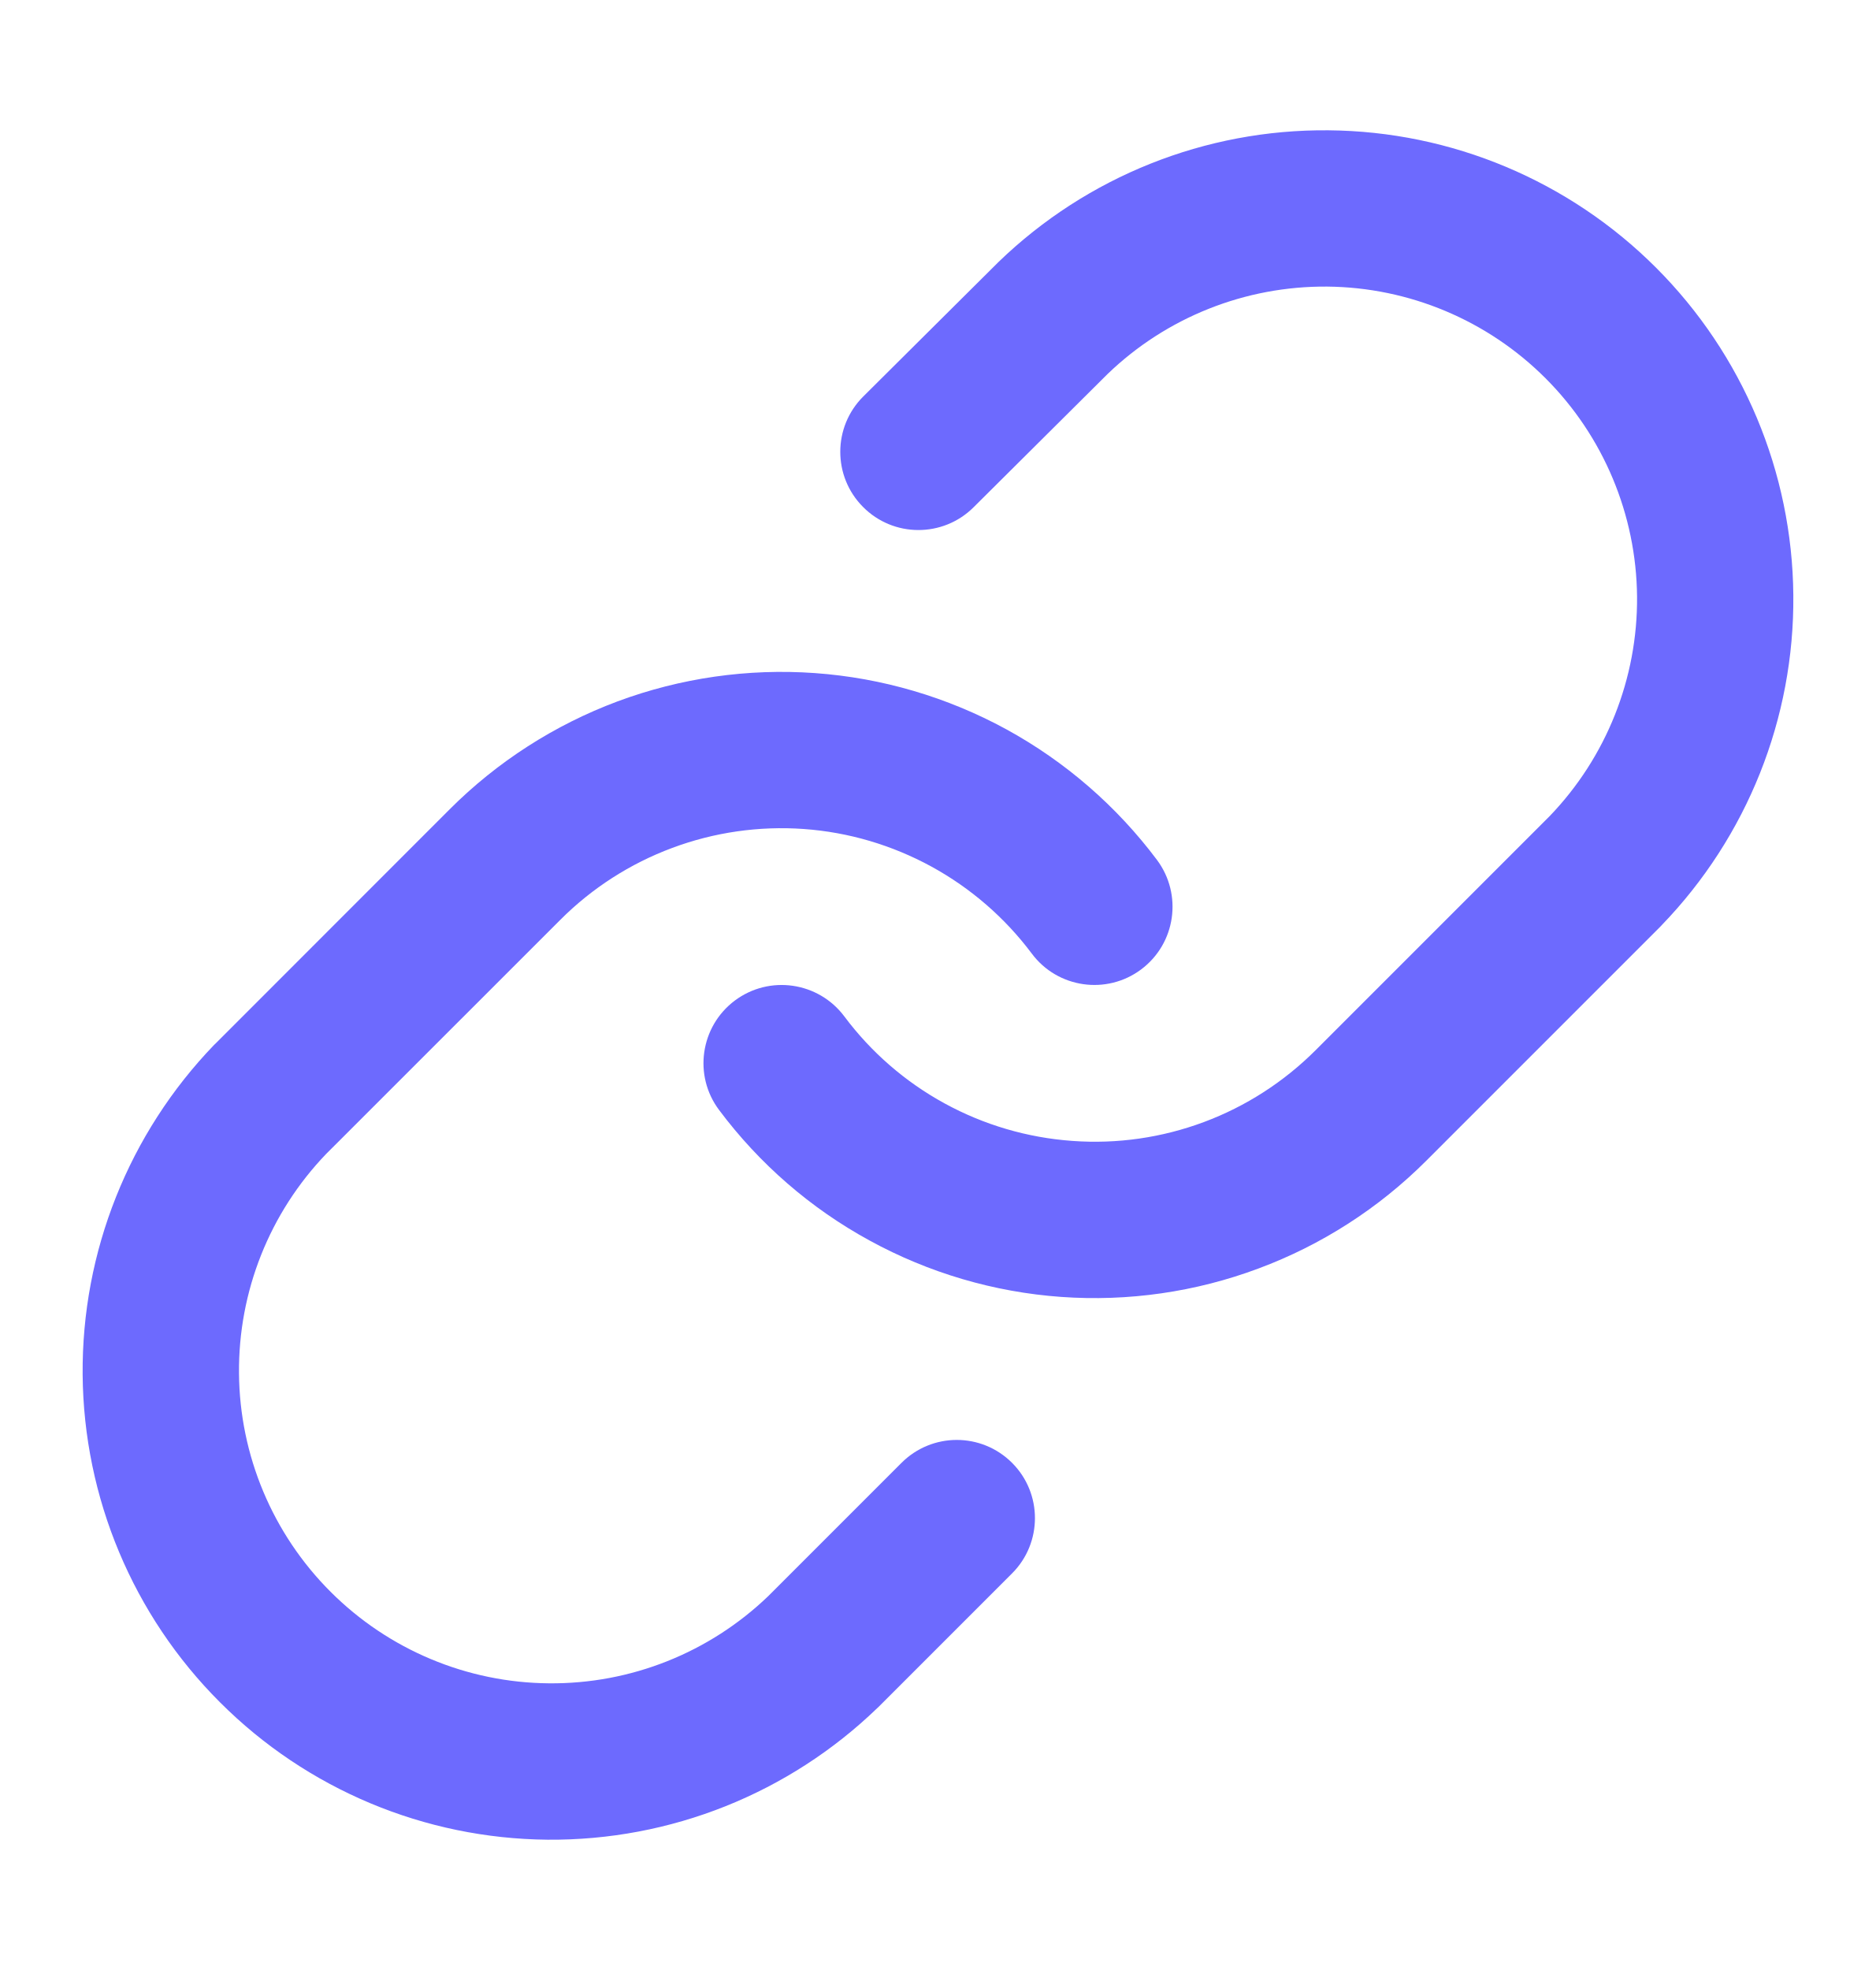
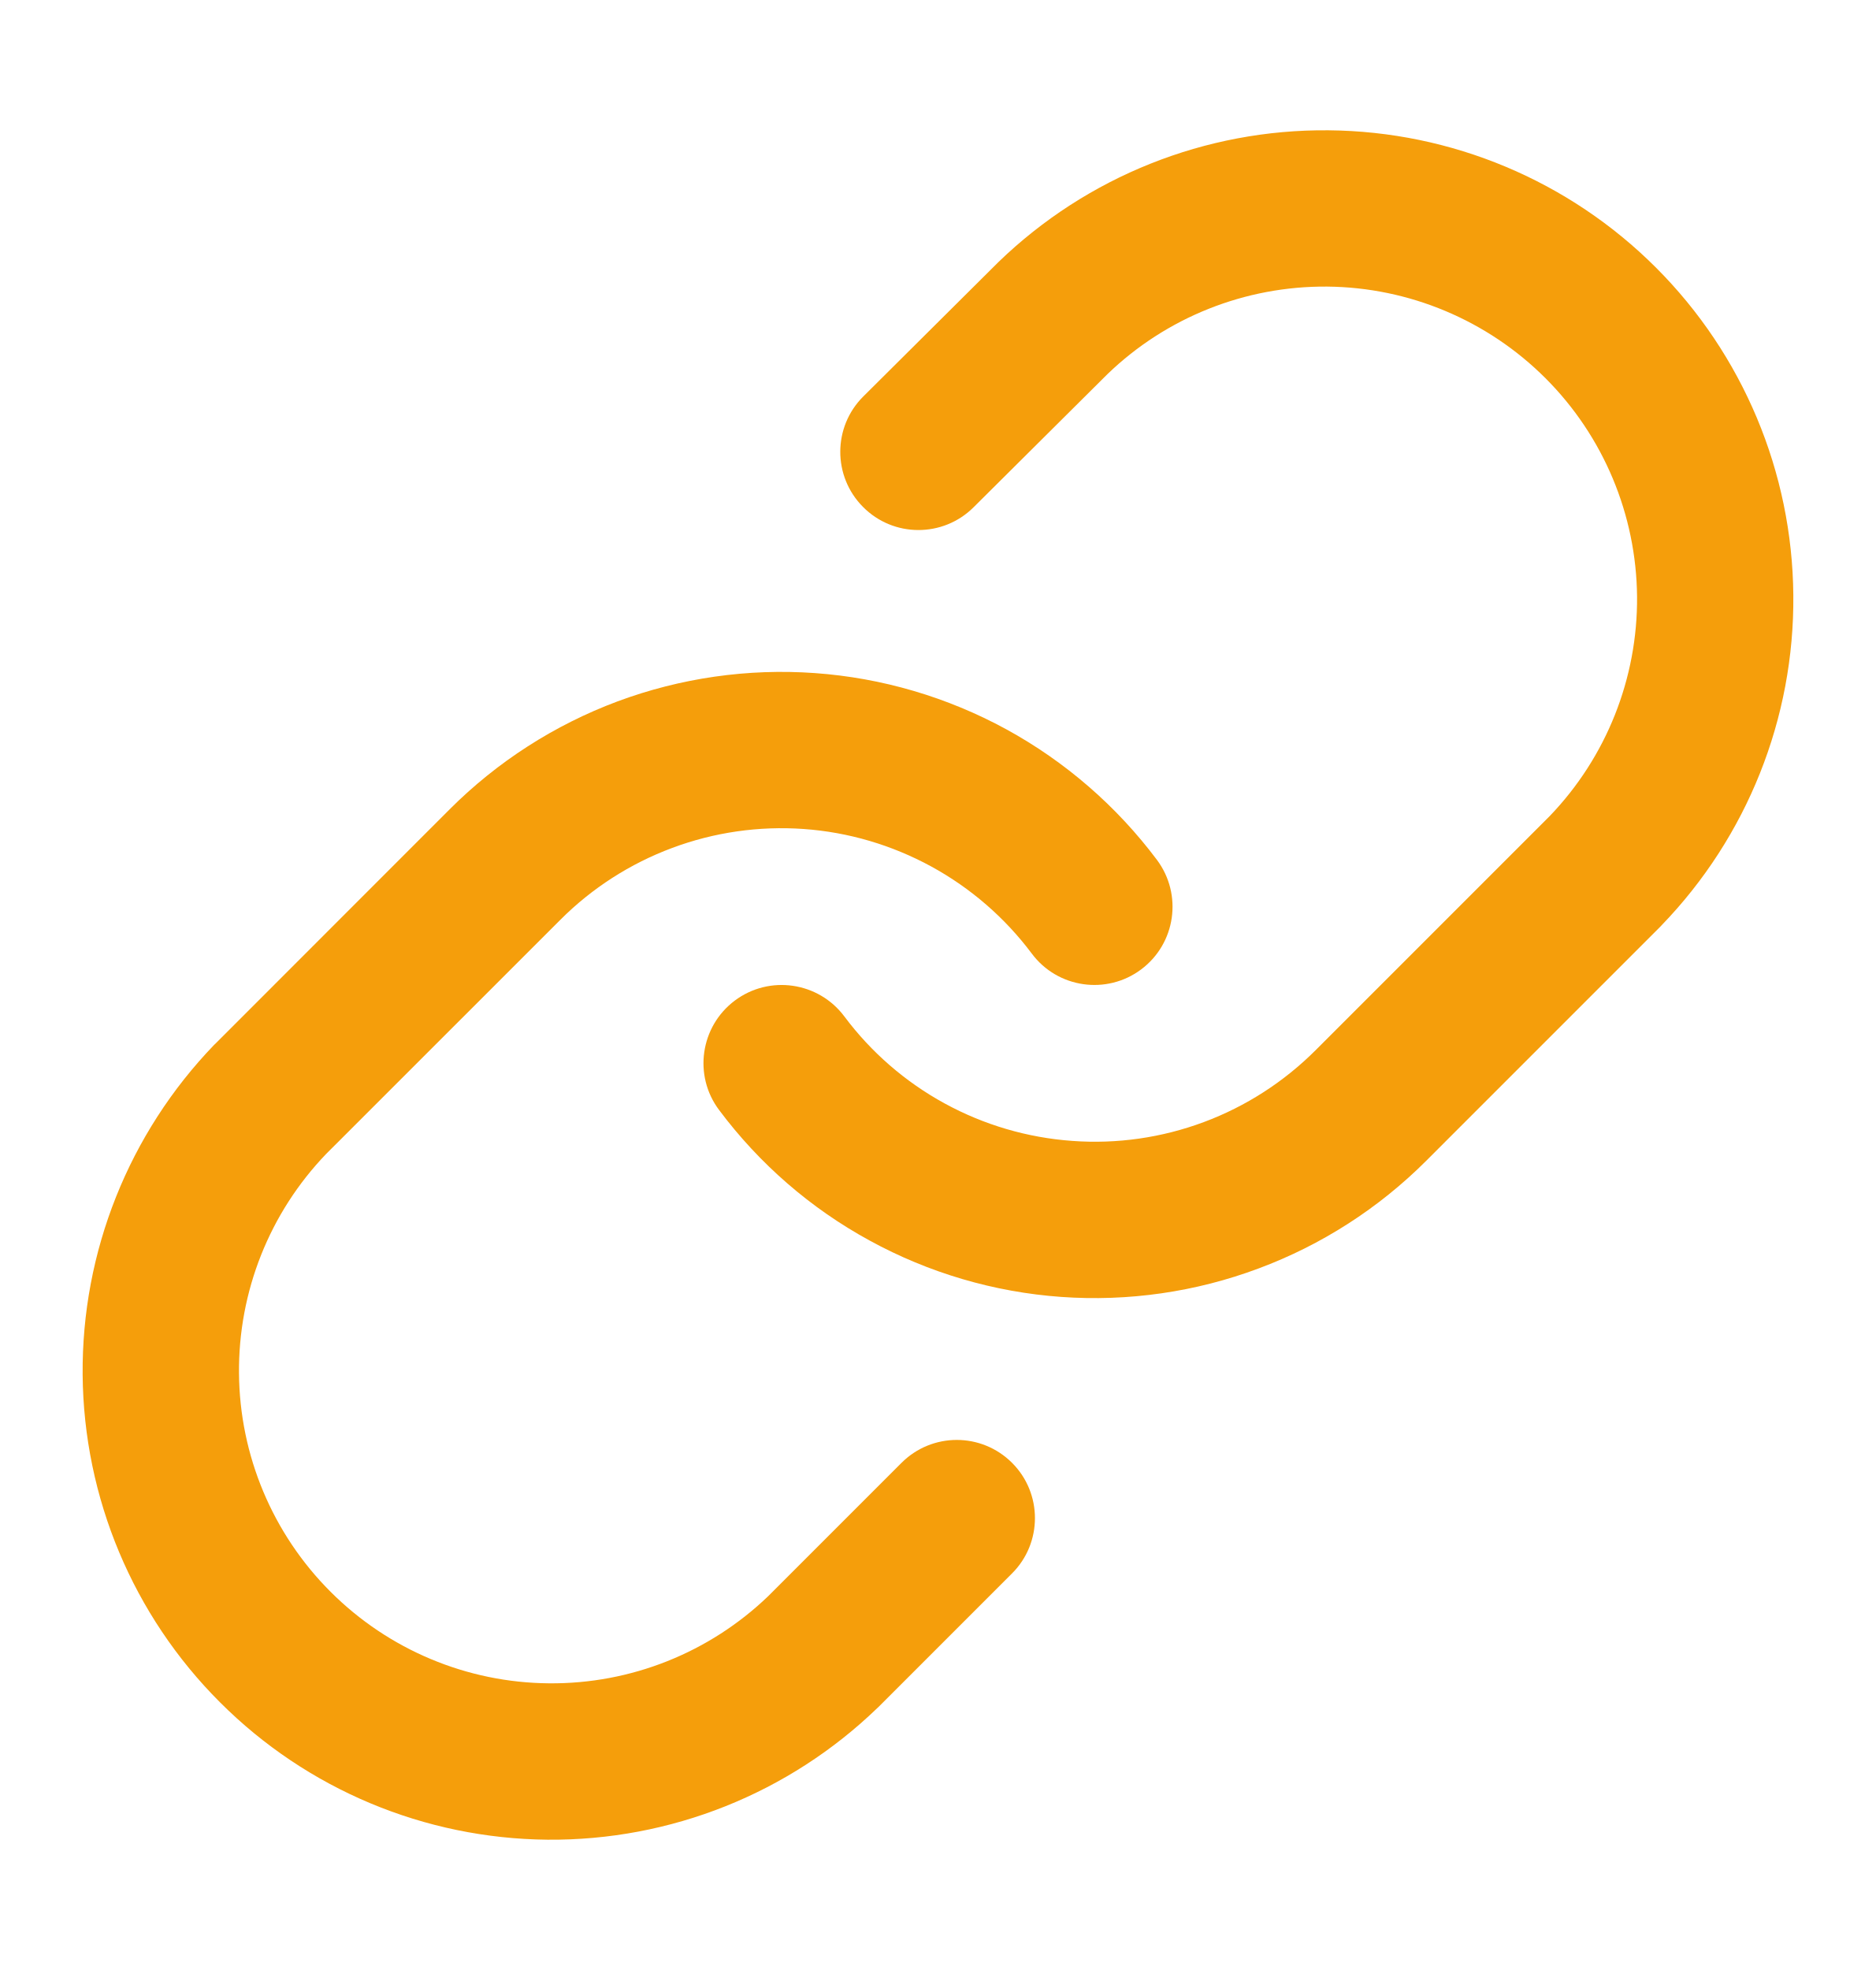
<svg xmlns="http://www.w3.org/2000/svg" width="20" height="21" viewBox="0 0 20 21" fill="none">
-   <path fill-rule="evenodd" clip-rule="evenodd" d="M10.646 2.792C11.589 1.881 12.852 1.377 14.163 1.389C15.474 1.4 16.728 1.926 17.655 2.853C18.582 3.78 19.108 5.034 19.119 6.345C19.131 7.656 18.627 8.919 17.716 9.862L17.706 9.873L15.206 12.373C14.699 12.88 14.089 13.272 13.417 13.522C12.746 13.773 12.028 13.876 11.313 13.825C10.598 13.774 9.902 13.569 9.273 13.225C8.643 12.882 8.096 12.407 7.666 11.832C7.39 11.464 7.466 10.942 7.834 10.666C8.203 10.39 8.725 10.466 9.001 10.834C9.287 11.217 9.652 11.534 10.072 11.763C10.491 11.992 10.955 12.128 11.432 12.162C11.909 12.197 12.387 12.128 12.835 11.961C13.283 11.794 13.689 11.532 14.027 11.194L14.027 11.194L16.522 8.699C17.126 8.071 17.46 7.231 17.453 6.36C17.445 5.486 17.095 4.65 16.477 4.032C15.859 3.414 15.023 3.063 14.149 3.055C13.277 3.048 12.436 3.382 11.808 3.987L10.379 5.408C10.053 5.732 9.525 5.731 9.201 5.404C8.876 5.078 8.878 4.55 9.204 4.226L10.637 2.801L10.646 2.792Z" fill="#6D6AFE" />
-   <path fill-rule="evenodd" clip-rule="evenodd" d="M6.583 7.477C7.255 7.227 7.973 7.124 8.688 7.175C9.403 7.226 10.099 7.431 10.728 7.774C11.357 8.118 11.905 8.593 12.335 9.167C12.61 9.536 12.535 10.058 12.166 10.334C11.798 10.609 11.275 10.534 11 10.165C10.714 9.783 10.348 9.466 9.929 9.237C9.509 9.008 9.046 8.871 8.569 8.837C8.092 8.803 7.613 8.872 7.166 9.039C6.718 9.206 6.311 9.467 5.973 9.806L3.478 12.3C2.874 12.928 2.54 13.768 2.548 14.64C2.555 15.514 2.906 16.35 3.524 16.968C4.142 17.586 4.978 17.937 5.852 17.944C6.724 17.952 7.563 17.618 8.192 17.013L9.611 15.594C9.937 15.268 10.464 15.268 10.79 15.594C11.115 15.919 11.115 16.447 10.79 16.772L9.365 18.197L9.354 18.207C8.411 19.118 7.148 19.622 5.837 19.611C4.526 19.599 3.272 19.074 2.345 18.146C1.418 17.22 0.892 15.965 0.881 14.654C0.87 13.344 1.374 12.081 2.284 11.137L2.295 11.127L4.794 8.627C4.794 8.627 4.795 8.627 4.794 8.627C5.301 8.12 5.911 7.728 6.583 7.477Z" fill="#6D6AFE" />
+   <path fill-rule="evenodd" clip-rule="evenodd" d="M10.646 2.792C11.589 1.881 12.852 1.377 14.163 1.389C15.474 1.4 16.728 1.926 17.655 2.853C18.582 3.78 19.108 5.034 19.119 6.345C19.131 7.656 18.627 8.919 17.716 9.862L17.706 9.873L15.206 12.373C14.699 12.88 14.089 13.272 13.417 13.522C12.746 13.773 12.028 13.876 11.313 13.825C10.598 13.774 9.902 13.569 9.273 13.225C8.643 12.882 8.096 12.407 7.666 11.832C7.39 11.464 7.466 10.942 7.834 10.666C8.203 10.39 8.725 10.466 9.001 10.834C9.287 11.217 9.652 11.534 10.072 11.763C10.491 11.992 10.955 12.128 11.432 12.162C11.909 12.197 12.387 12.128 12.835 11.961C13.283 11.794 13.689 11.532 14.027 11.194L14.027 11.194L16.522 8.699C17.126 8.071 17.46 7.231 17.453 6.36C17.445 5.486 17.095 4.65 16.477 4.032C15.859 3.414 15.023 3.063 14.149 3.055C13.277 3.048 12.436 3.382 11.808 3.987L10.379 5.408C10.053 5.732 9.525 5.731 9.201 5.404C8.876 5.078 8.878 4.55 9.204 4.226L10.637 2.801L10.646 2.792Z" fill="#F59E0B" />
+   <path fill-rule="evenodd" clip-rule="evenodd" d="M6.583 7.477C7.255 7.227 7.973 7.124 8.688 7.175C9.403 7.226 10.099 7.431 10.728 7.774C11.357 8.118 11.905 8.593 12.335 9.167C12.61 9.536 12.535 10.058 12.166 10.334C11.798 10.609 11.275 10.534 11 10.165C10.714 9.783 10.348 9.466 9.929 9.237C9.509 9.008 9.046 8.871 8.569 8.837C8.092 8.803 7.613 8.872 7.166 9.039C6.718 9.206 6.311 9.467 5.973 9.806L3.478 12.3C2.874 12.928 2.54 13.768 2.548 14.64C2.555 15.514 2.906 16.35 3.524 16.968C4.142 17.586 4.978 17.937 5.852 17.944C6.724 17.952 7.563 17.618 8.192 17.013L9.611 15.594C9.937 15.268 10.464 15.268 10.79 15.594C11.115 15.919 11.115 16.447 10.79 16.772L9.365 18.197L9.354 18.207C8.411 19.118 7.148 19.622 5.837 19.611C4.526 19.599 3.272 19.074 2.345 18.146C1.418 17.22 0.892 15.965 0.881 14.654C0.87 13.344 1.374 12.081 2.284 11.137L2.295 11.127L4.794 8.627C4.794 8.627 4.795 8.627 4.794 8.627C5.301 8.12 5.911 7.728 6.583 7.477Z" fill="#F59E0B" />
</svg>
